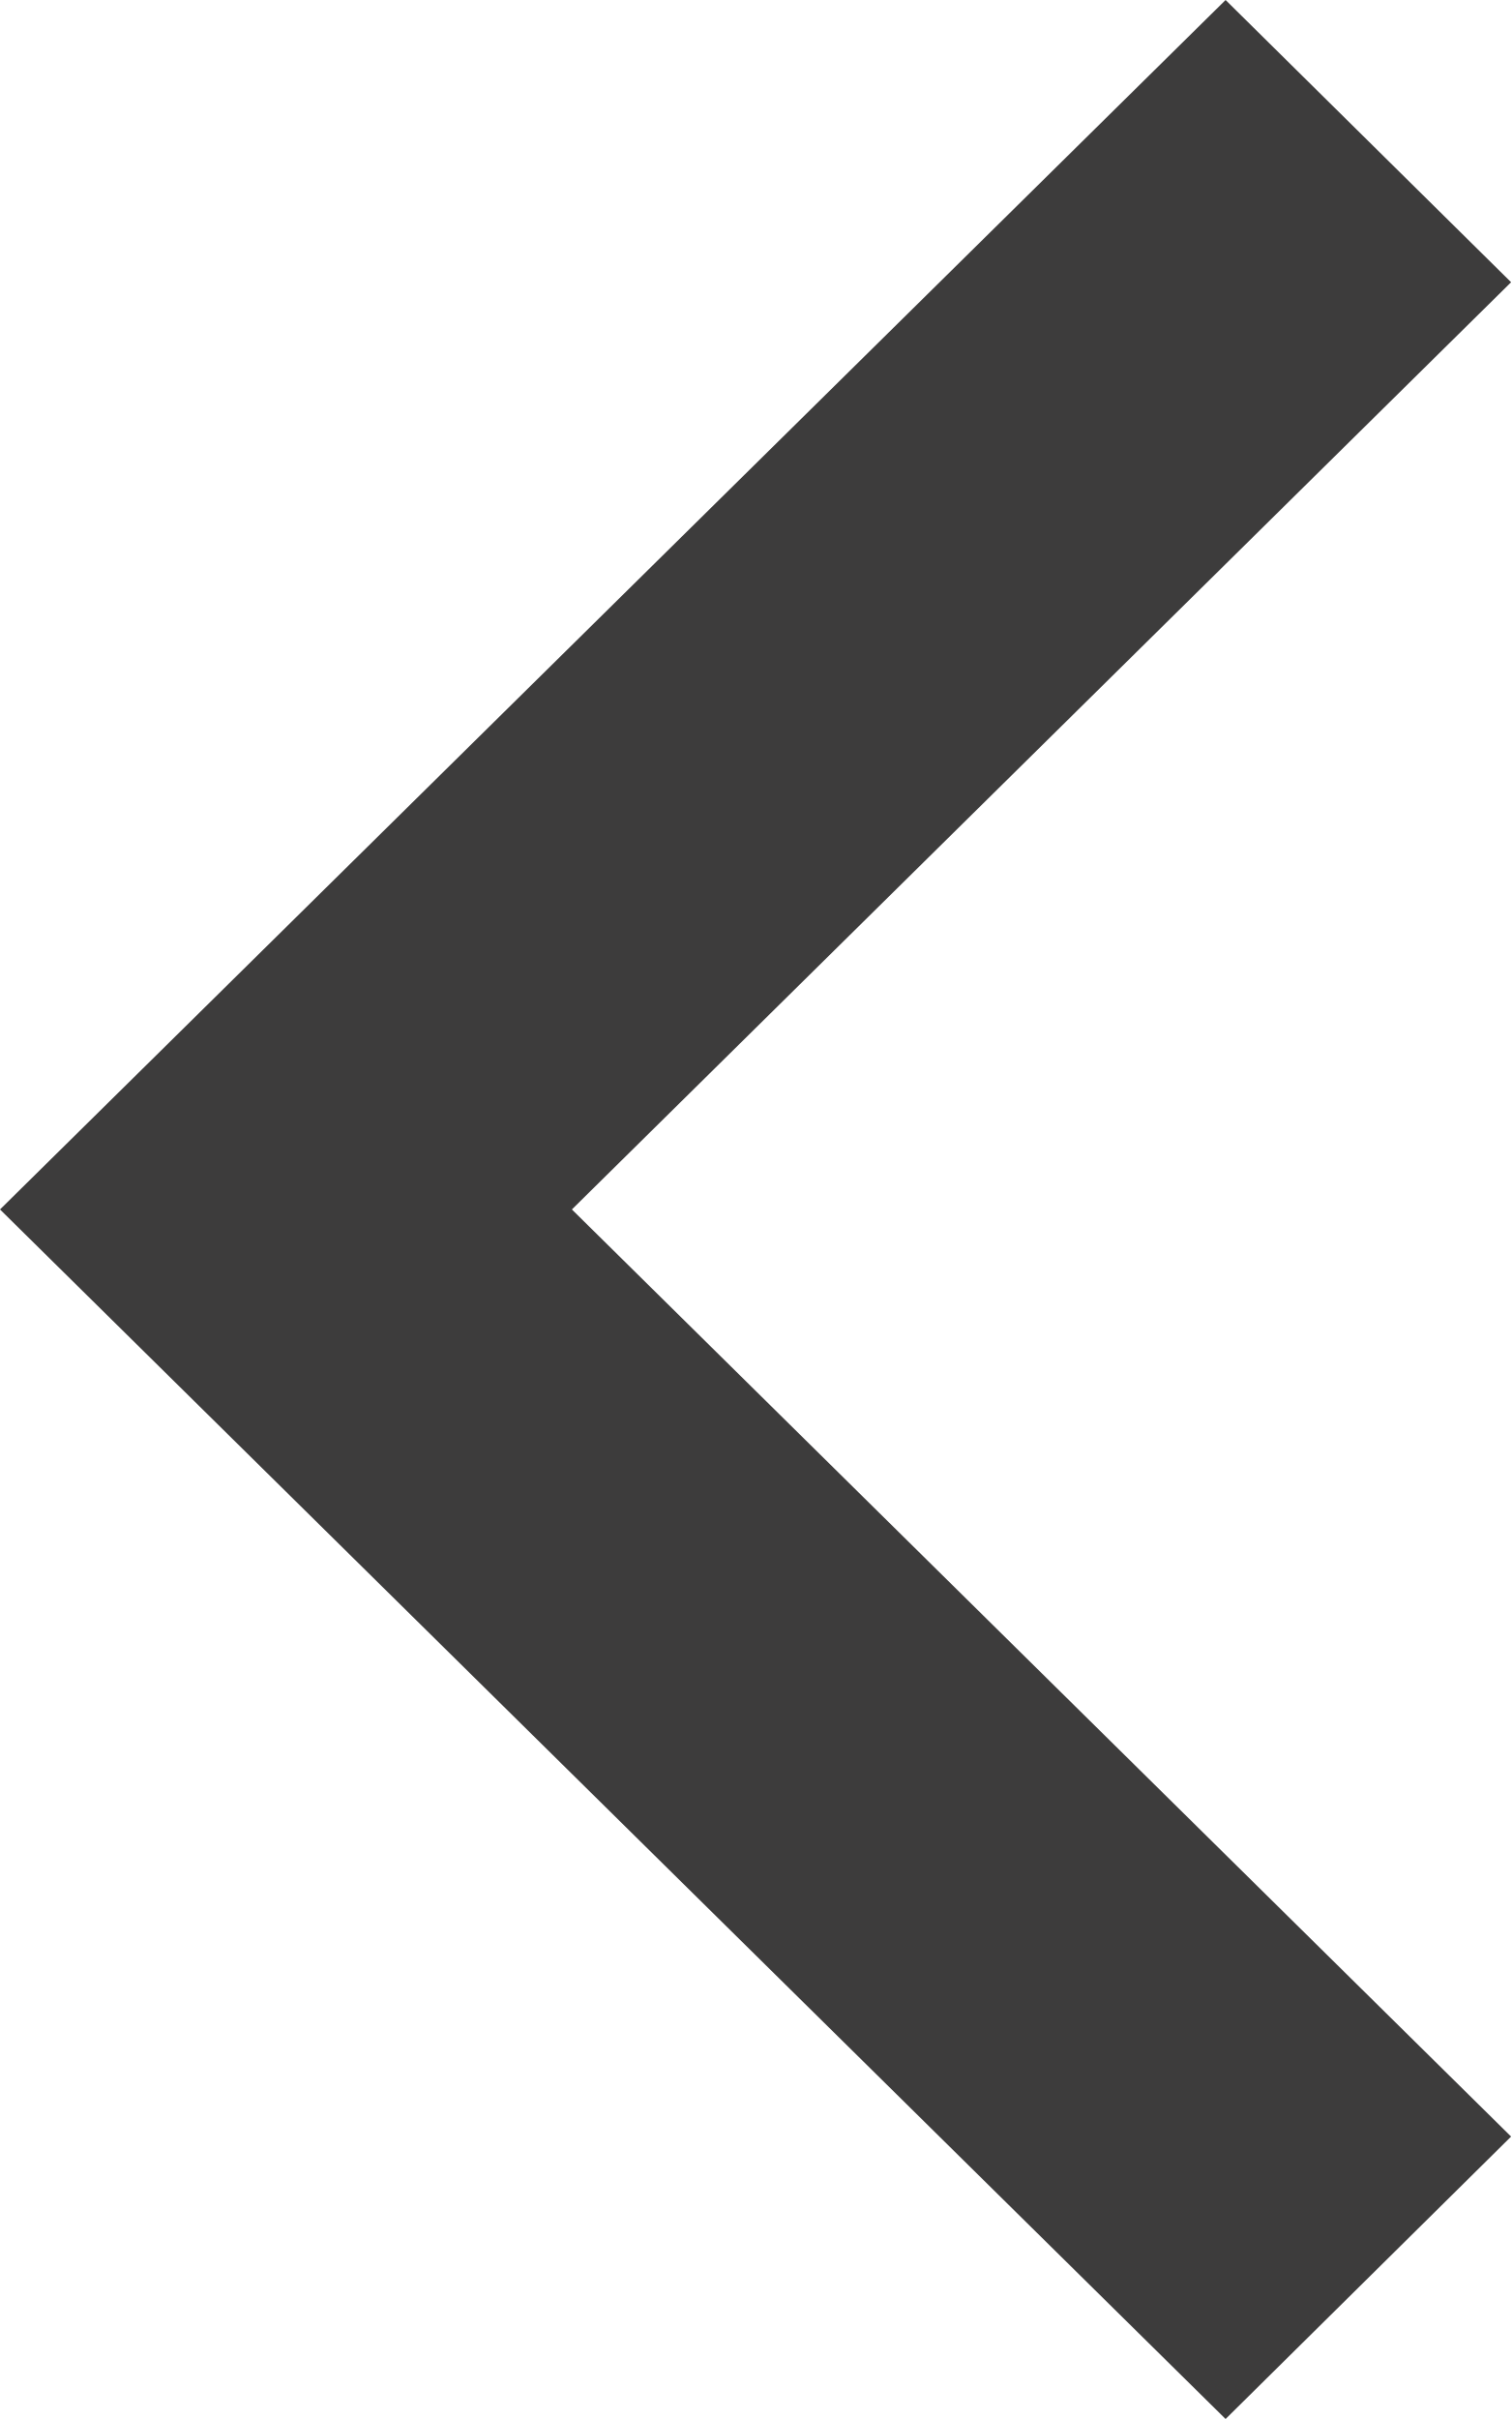
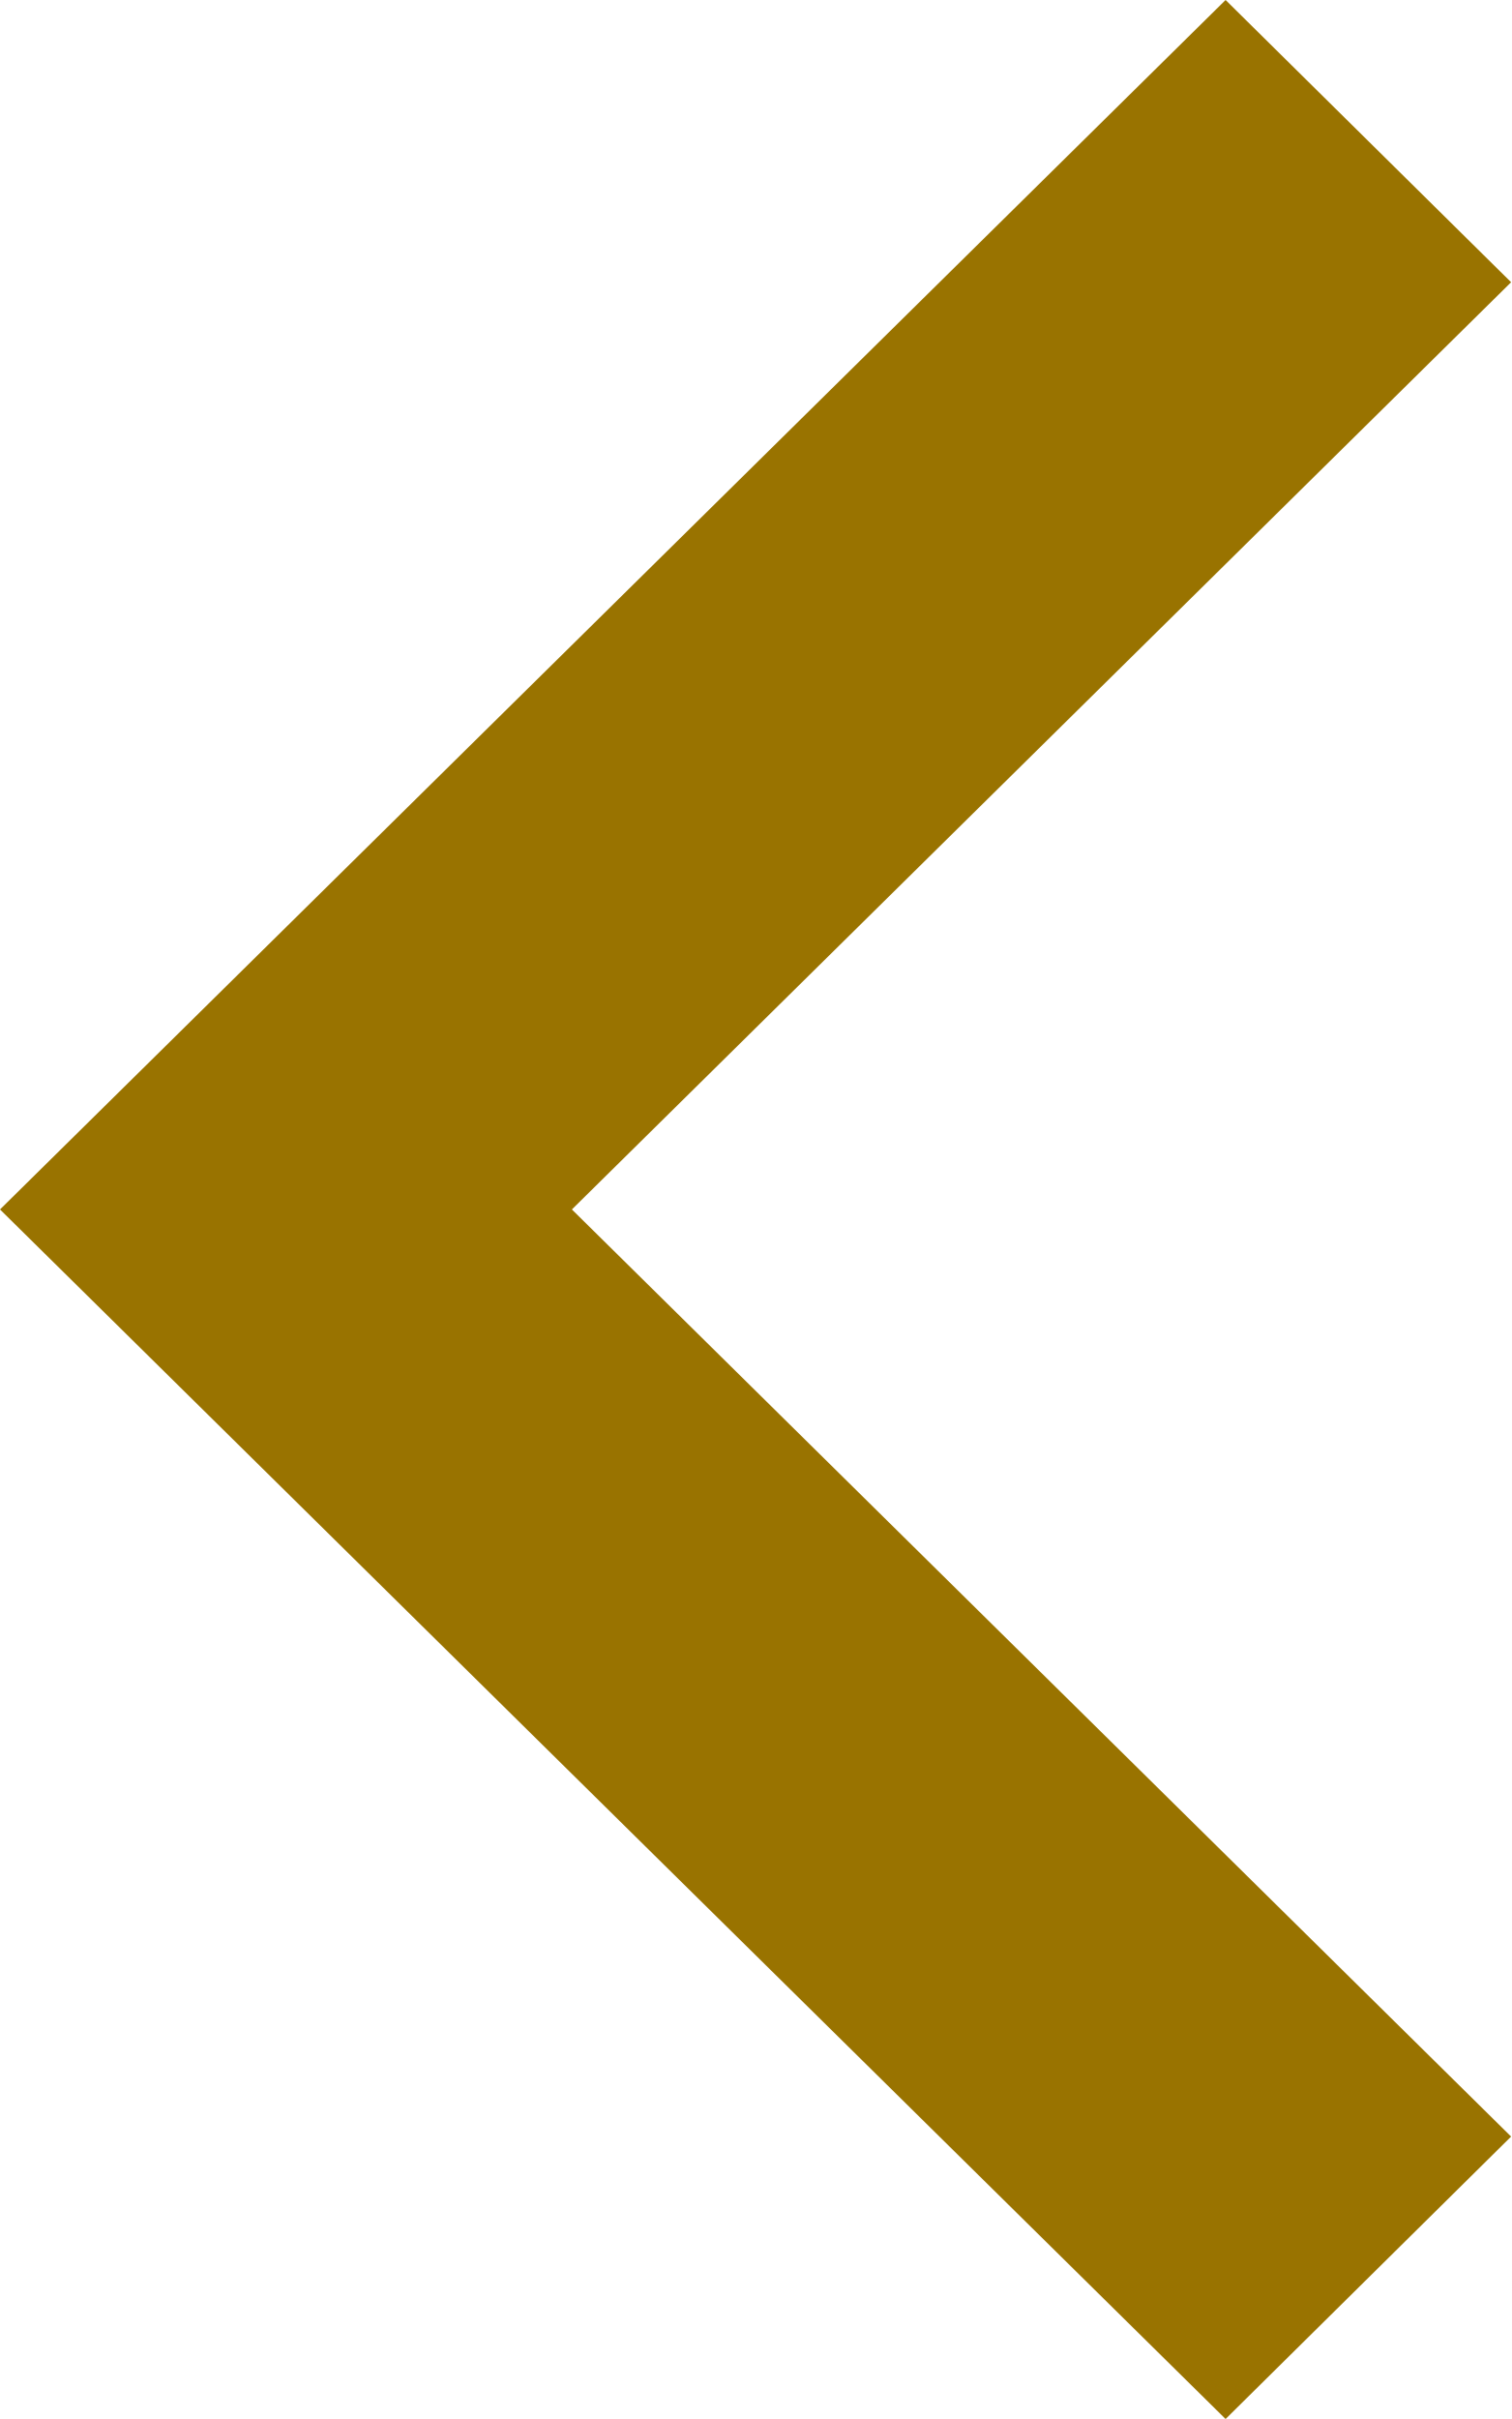
<svg xmlns="http://www.w3.org/2000/svg" width="16.204" height="25.927" viewBox="0 0 16.204 25.927">
-   <path id="Shape" d="M16.2,3.025,13.139,0,0,12.963,13.139,25.927,16.2,22.9,6.131,12.963Z" fill="#3d3c3c" />
+   <path id="Shape" d="M16.2,3.025,13.139,0,0,12.963,13.139,25.927,16.2,22.9,6.131,12.963Z" fill="#997300" />
</svg>
